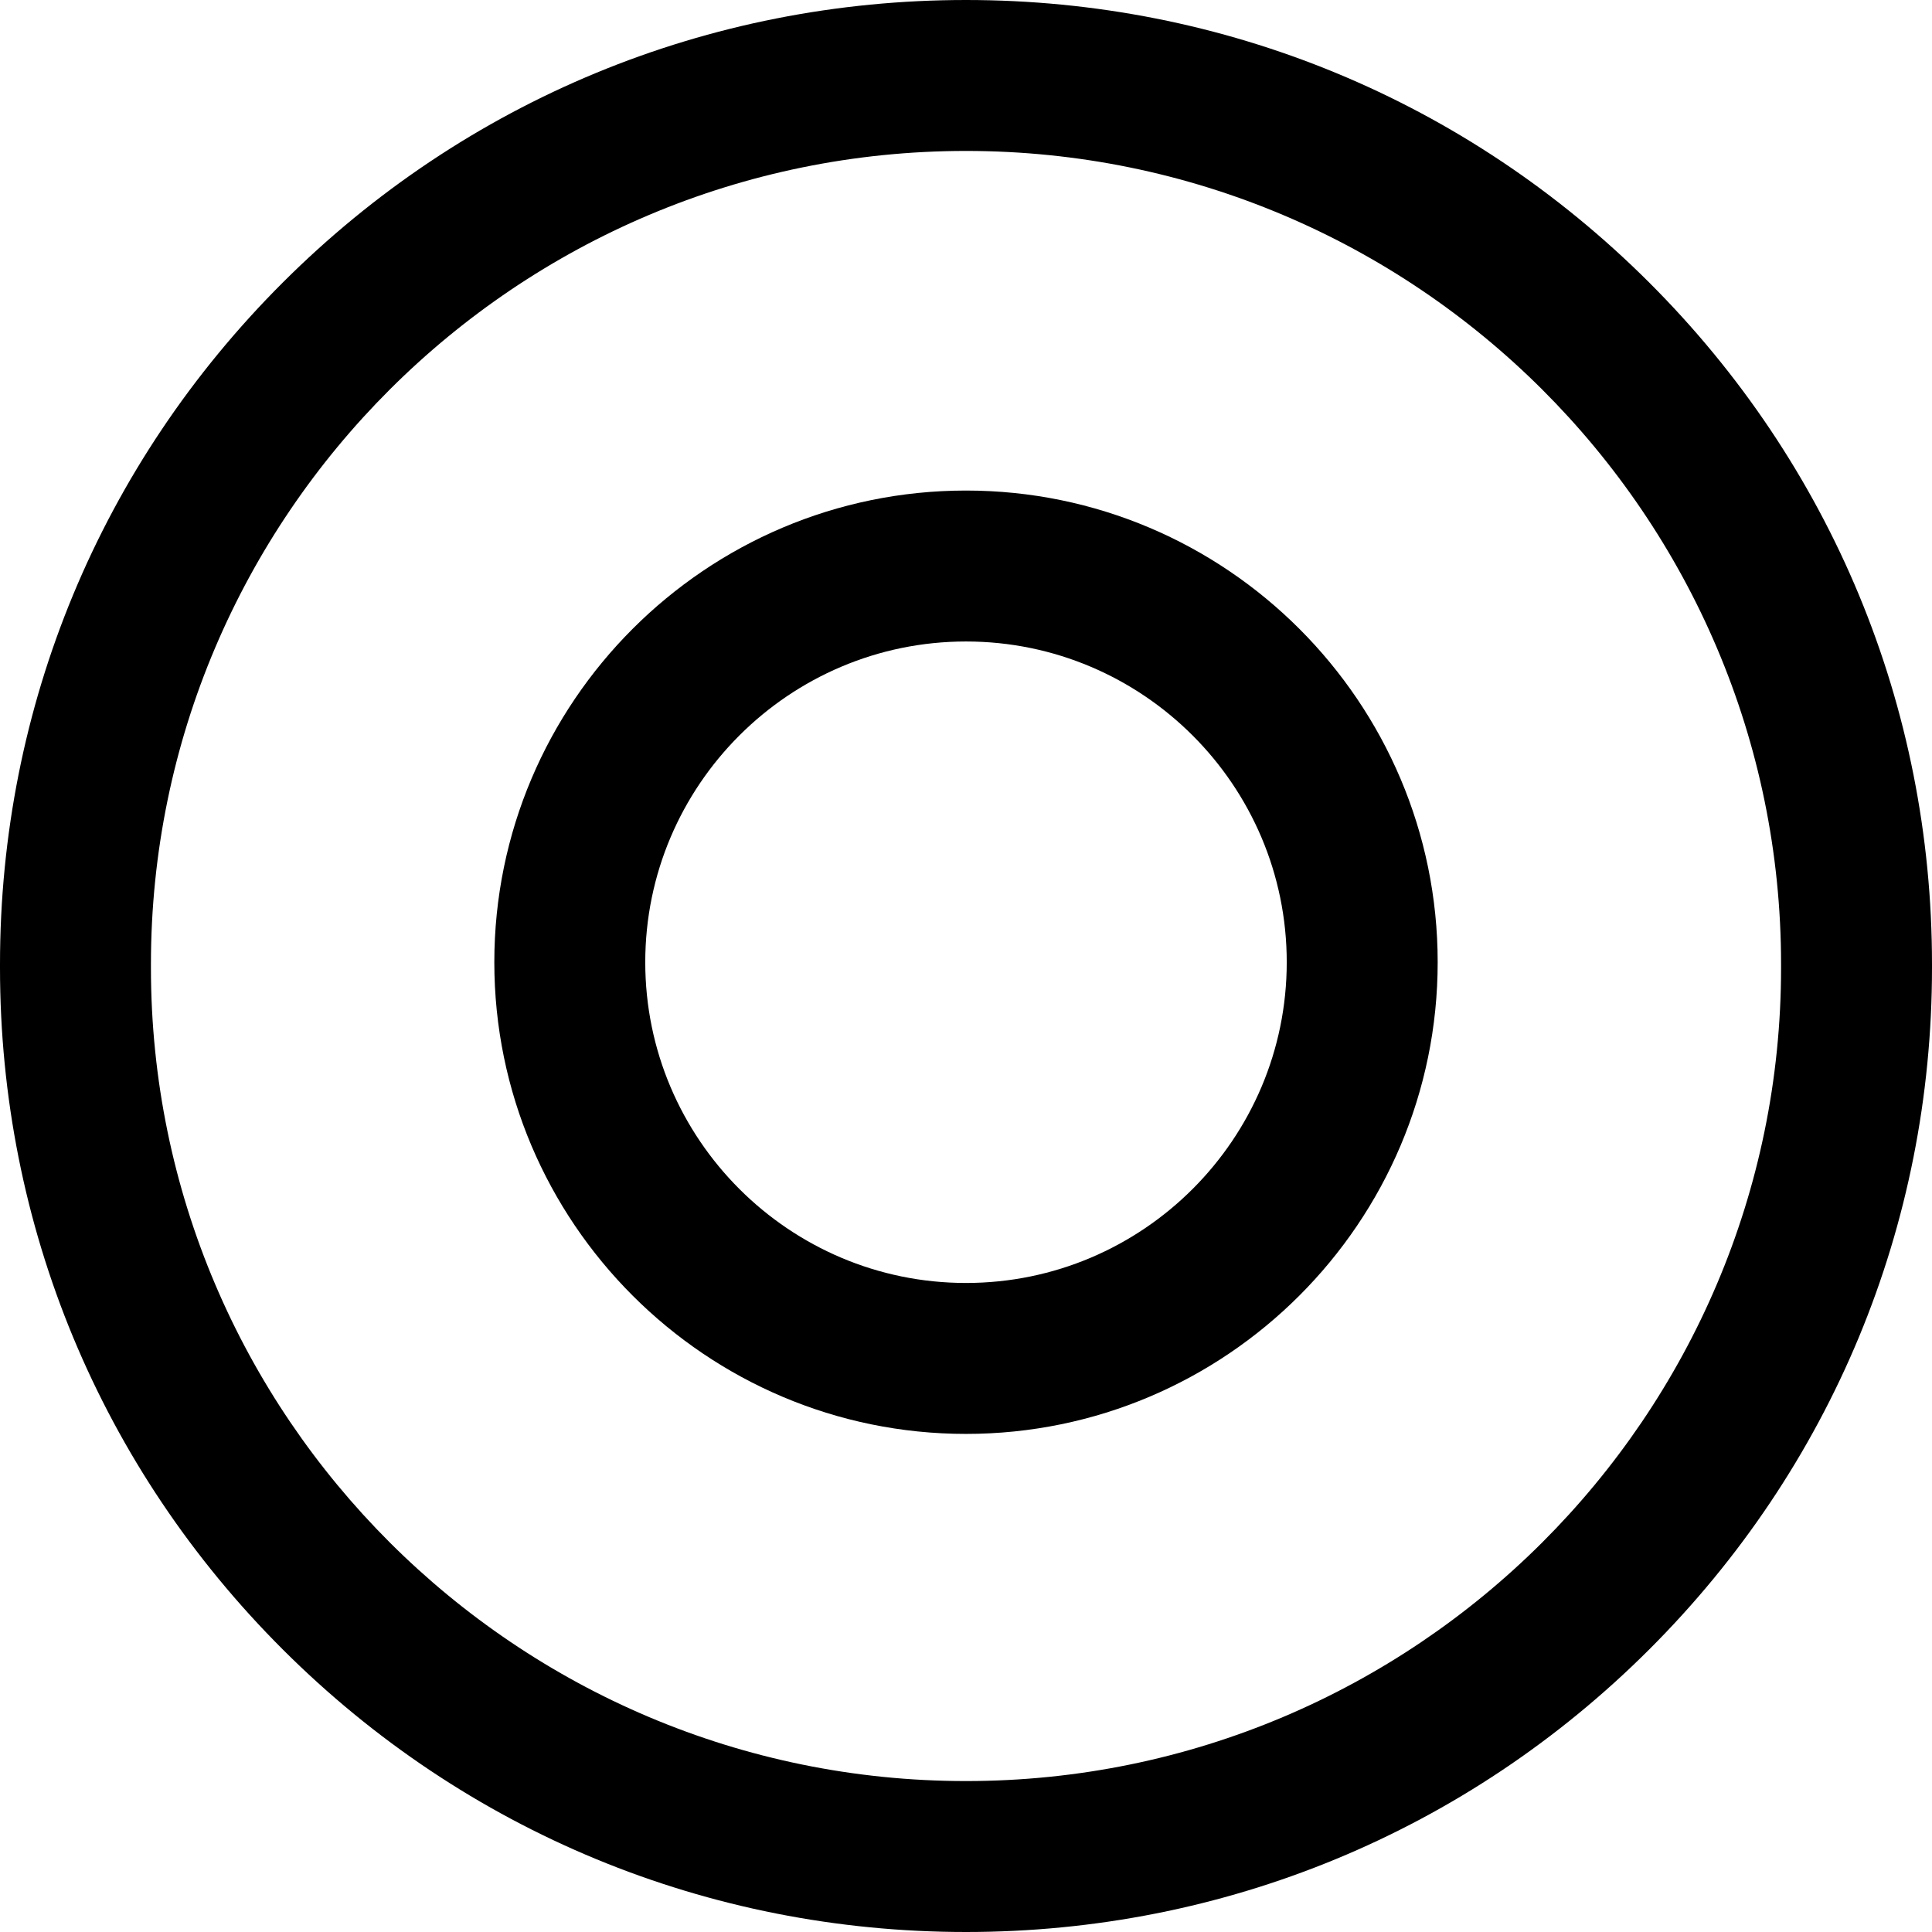
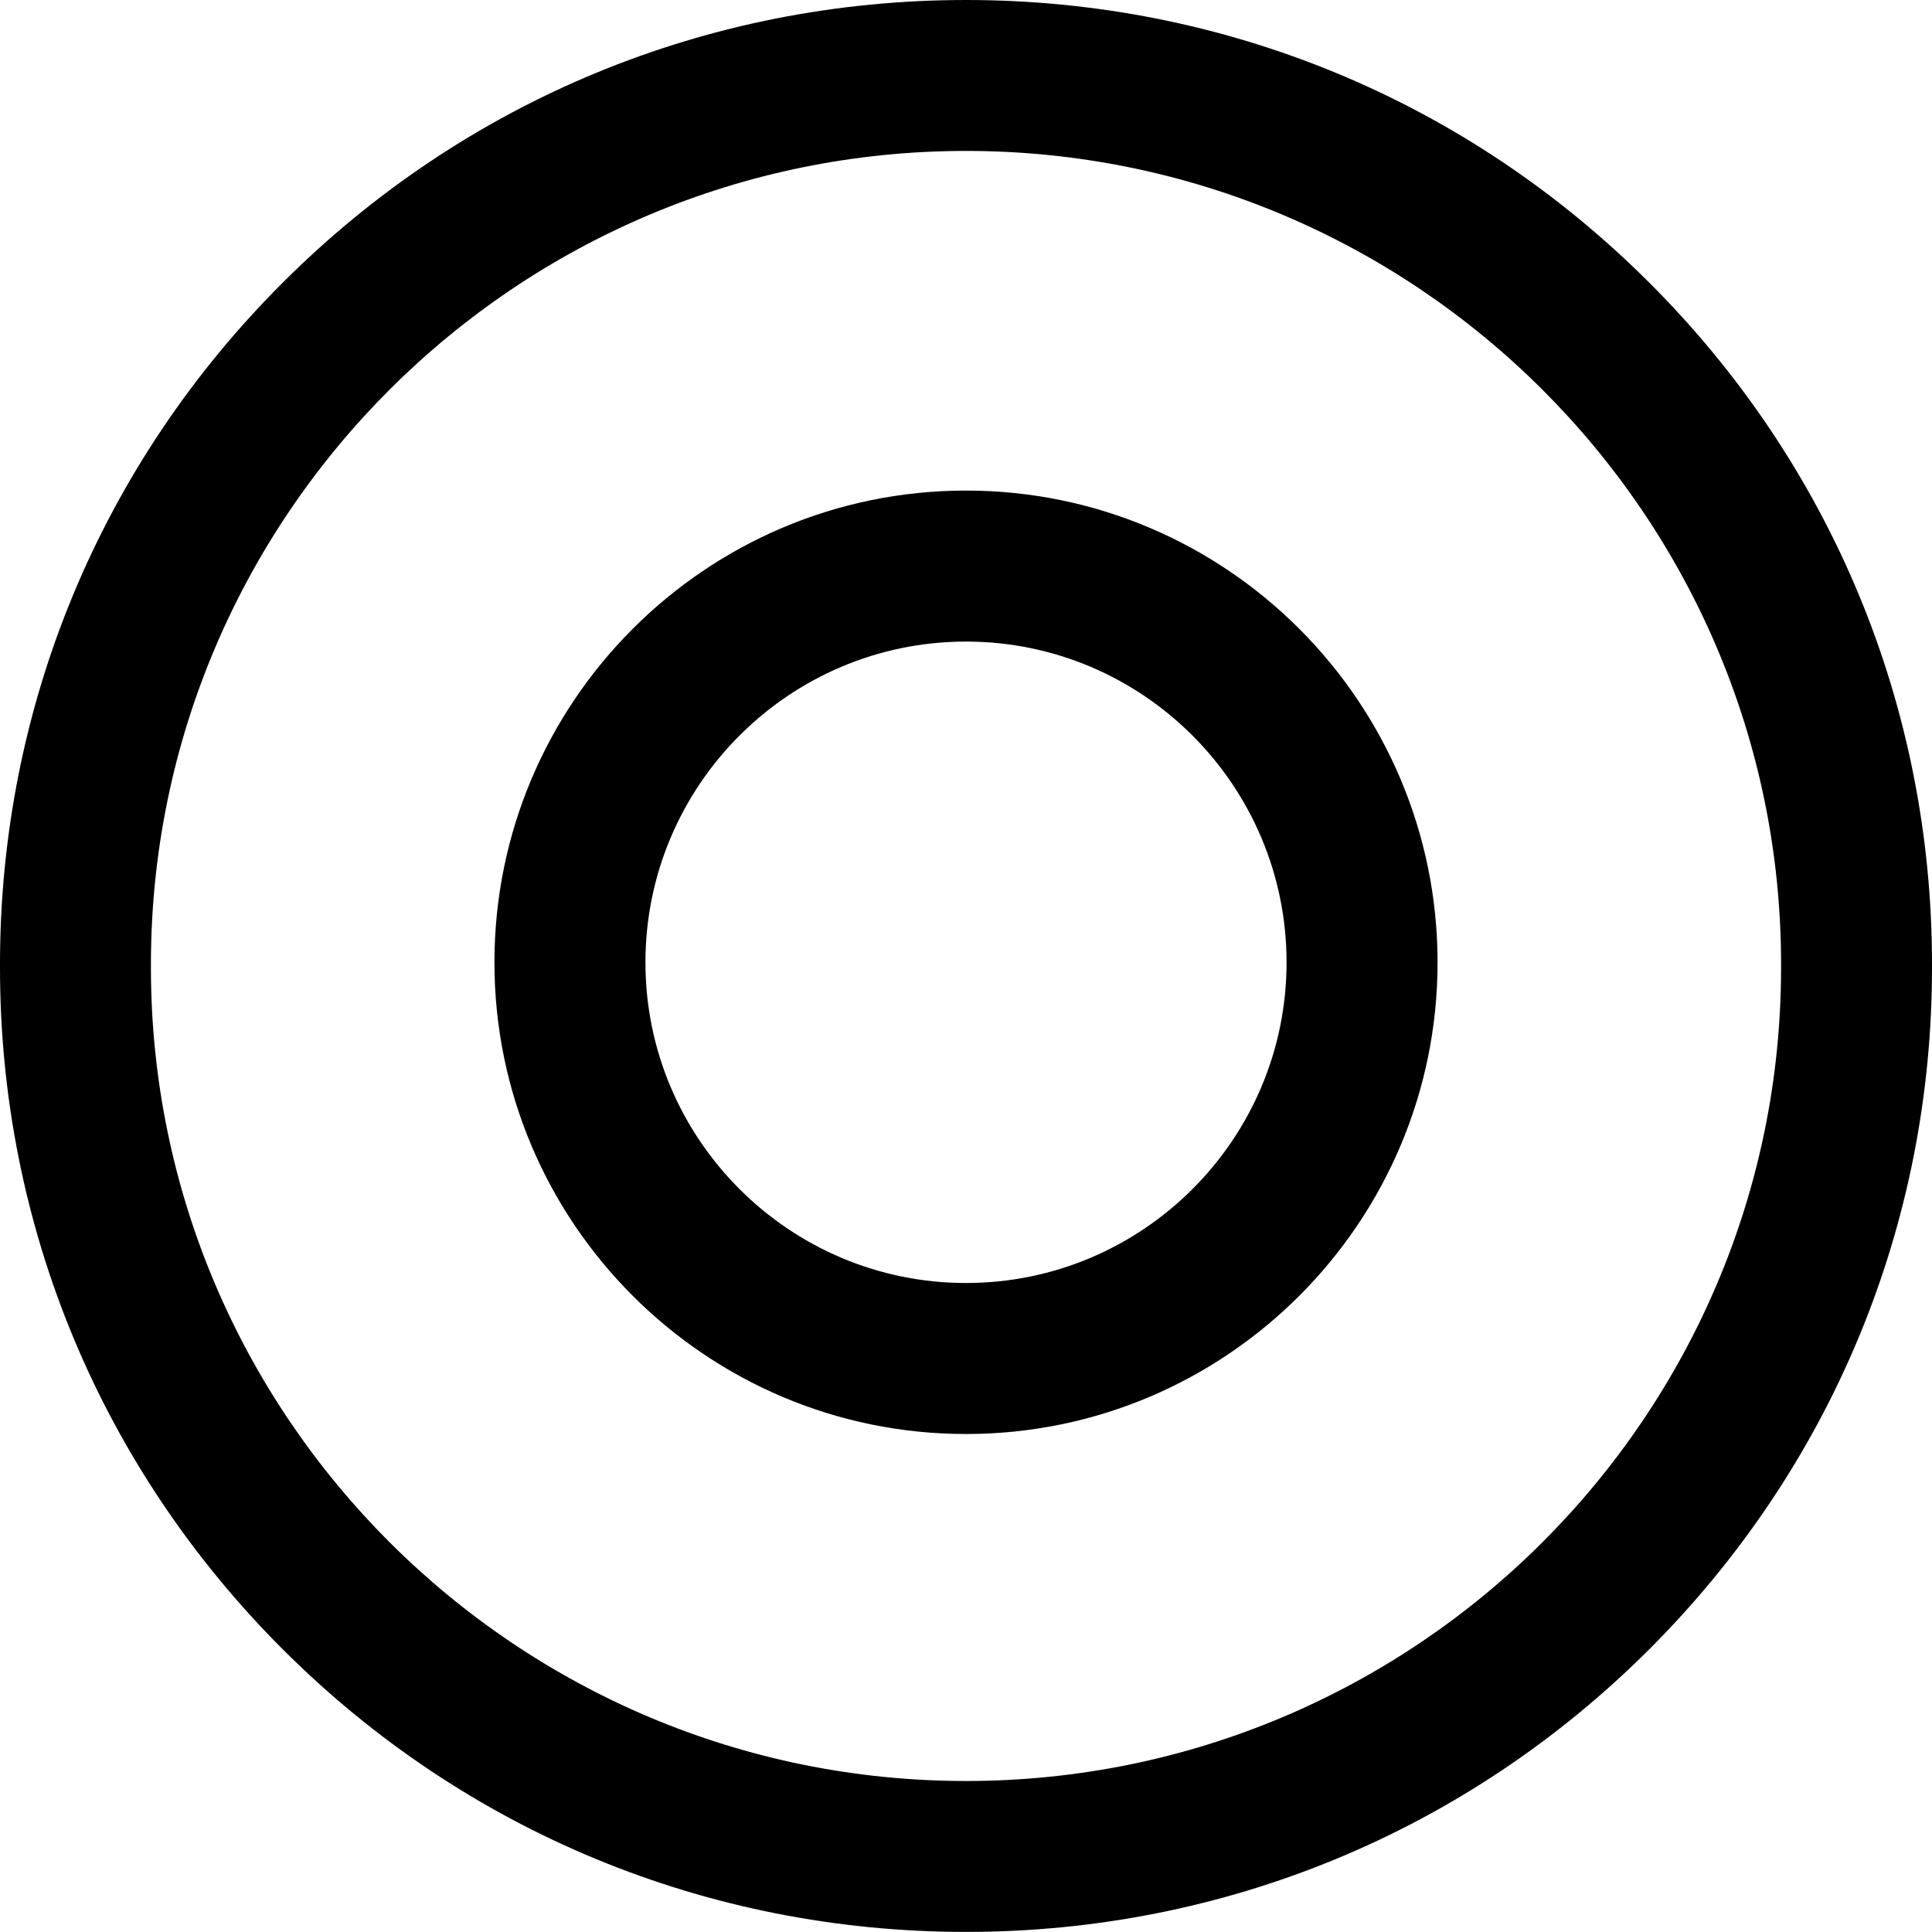
- <svg xmlns="http://www.w3.org/2000/svg" version="1.1" id="Capa_1" x="0px" y="0px" viewBox="0 0 512 512" style="enable-background:new 0 0 512 512;" xml:space="preserve">
-   <g>
-     <g>
-       <g>
-         <path d="M437.004,74.819C388.654,26.571,324.372,0,256,0S123.346,26.571,74.996,74.819C26.634,123.079,0,187.246,0,255.501v0.998     c0,68.255,26.634,132.422,74.996,180.682C123.346,485.429,187.628,512,256,512s132.654-26.571,181.004-74.819     C485.366,388.921,512,324.754,512,256.499v-0.998C512,187.246,485.366,123.079,437.004,74.819z M472,256.499     C472,375.327,375.103,472,256,472S40,375.327,40,256.499v-0.998C40,136.673,136.897,40,256,40s216,96.673,216,215.501V256.499z" />
-         <path d="M256,130c-68.925,0-125,56.075-125,125s56.075,125,125,125s125-56.075,125-125S324.925,130,256,130z M256,340     c-46.869,0-85-38.131-85-85s38.131-85,85-85s85,38.131,85,85C341,301.869,302.869,340,256,340z" />
-       </g>
-     </g>
-   </g>
+ <svg xmlns="http://www.w3.org/2000/svg" width="25pt" height="25pt" version="1.1" viewBox="0 0 25 25">
+   <path d="m21.336 3.652c-2.359-2.356-5.496-3.652-8.836-3.652s-6.477 1.297-8.836 3.652c-2.363 2.356-3.664 5.492-3.664 8.824v0.047c0 3.332 1.301 6.465 3.664 8.824 2.359 2.356 5.496 3.652 8.836 3.652s6.477-1.297 8.836-3.652c2.363-2.359 3.664-5.492 3.664-8.824v-0.047c0-3.332-1.301-6.469-3.664-8.824zm1.711 8.871c0 5.805-4.731 10.523-10.547 10.523s-10.547-4.719-10.547-10.523v-0.047c0-5.805 4.731-10.523 10.547-10.523s10.547 4.719 10.547 10.523z" />
+   <path d="m12.5 6.348c-3.367 0-6.102 2.738-6.102 6.106 0 3.363 2.734 6.102 6.102 6.102s6.102-2.738 6.102-6.102c0-3.367-2.734-6.106-6.102-6.106zm0 10.254c-2.289 0-4.148-1.863-4.148-4.148 0-2.289 1.859-4.152 4.148-4.152s4.148 1.863 4.148 4.152c0 2.285-1.859 4.148-4.148 4.148z" />
</svg>
